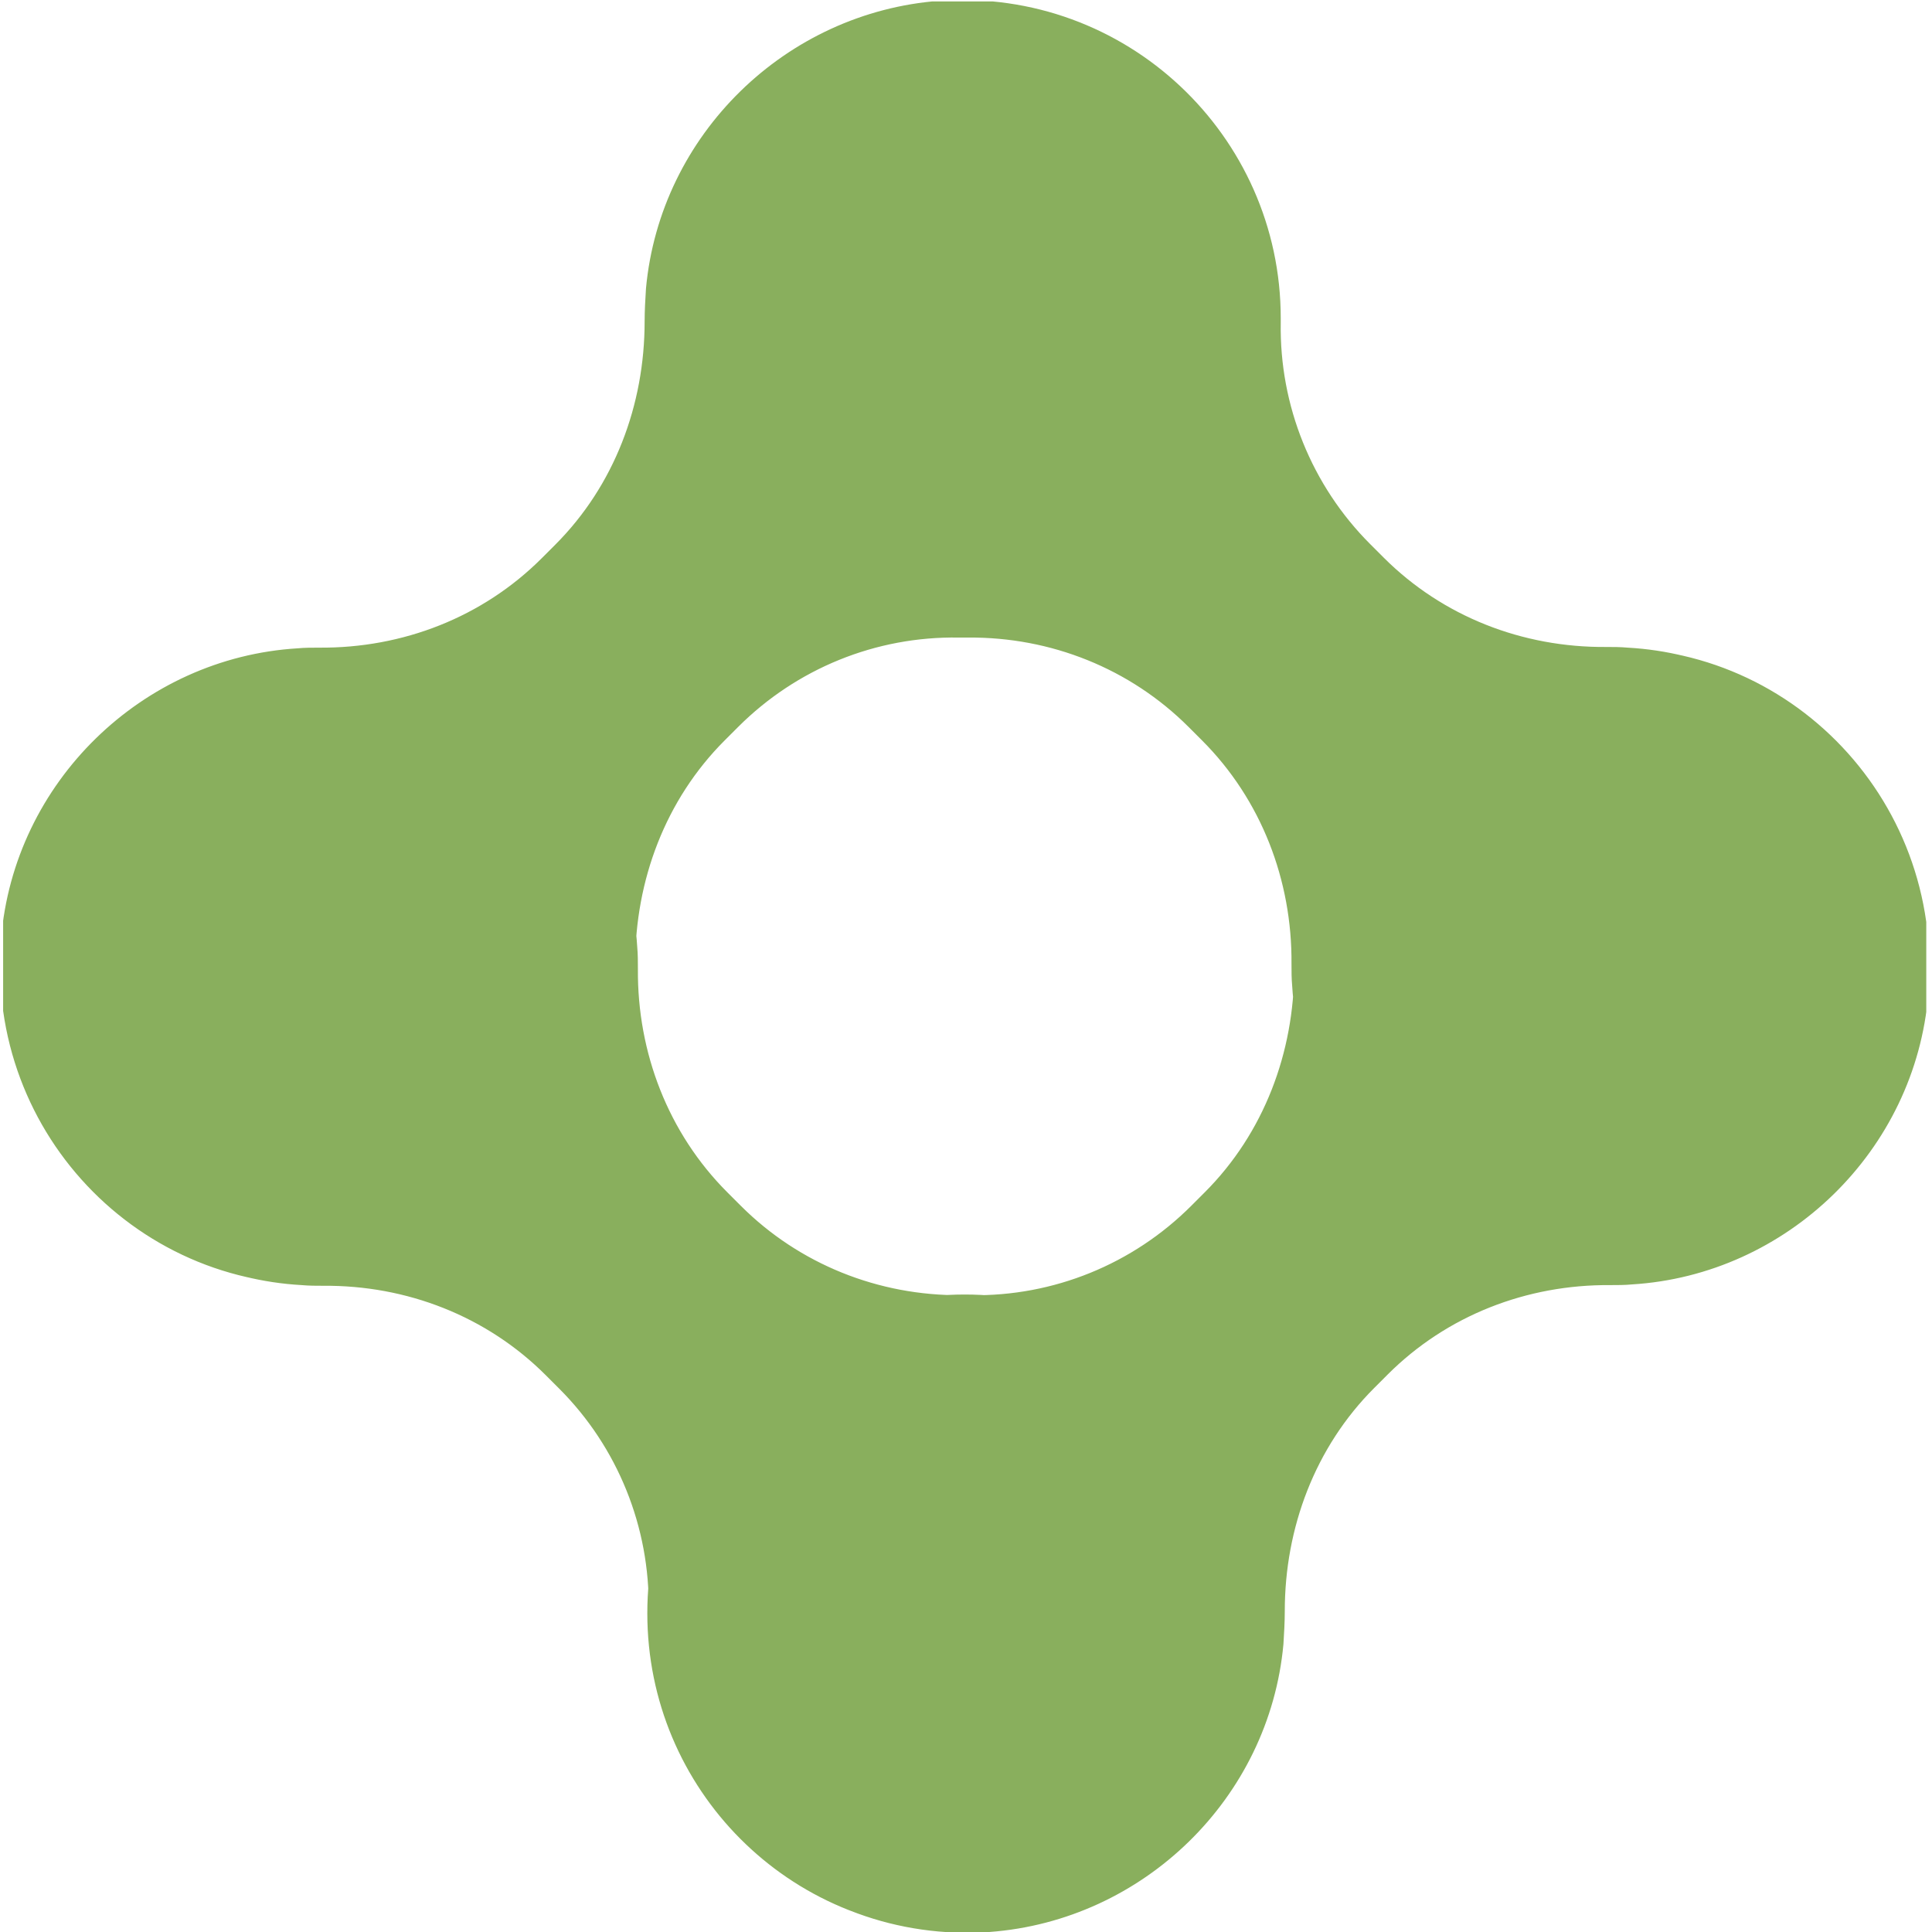
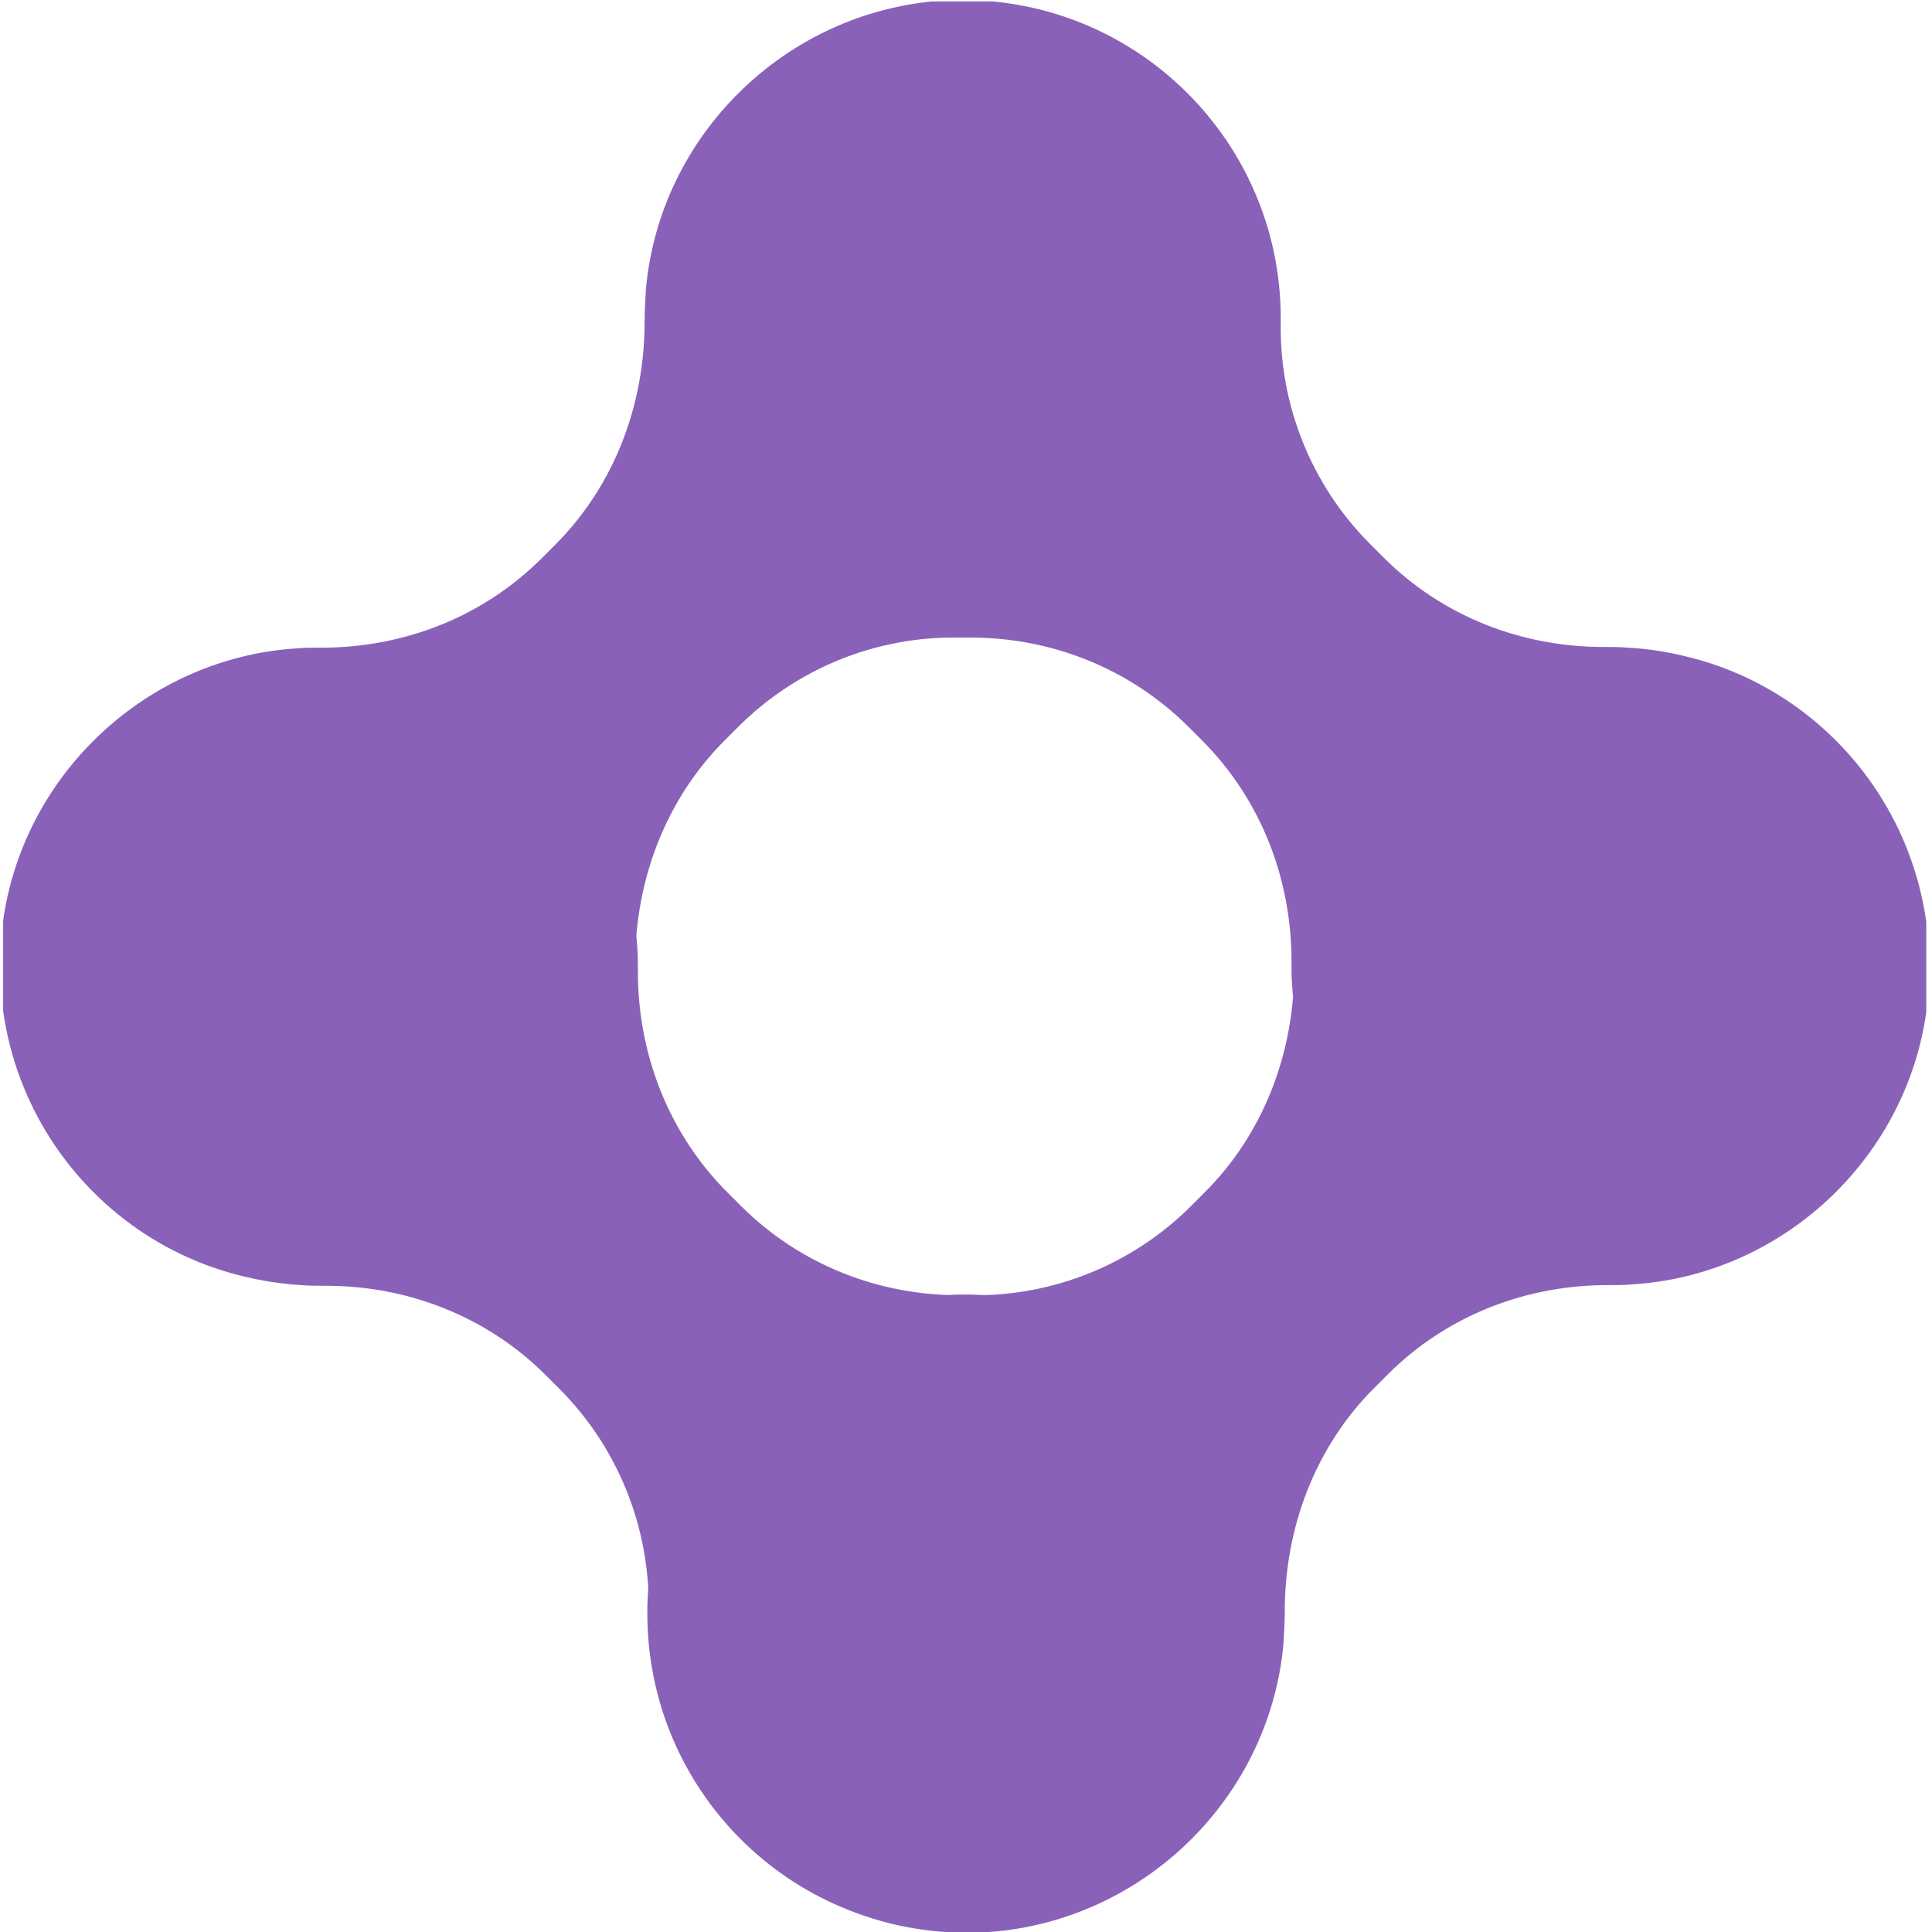
<svg xmlns="http://www.w3.org/2000/svg" viewBox="0 0 100.34 100.34">
-   <g fill="#89AF5D" transform="matrix(.34923 0 0 .34923 -2.282 -2.195)">
+   <g fill="#8A61B9" transform="matrix(.34923 0 0 .34923 -2.282 -2.195)">
    <defs>
      <path id="a" d="M7 6.5h286v287.1H7z" />
    </defs>
    <clipPath id="b">
      <use href="#a" overflow="visible" />
    </clipPath>
    <g style="clip-path: url(#b)">
      <path d="M150 198.8c26.1 0 47.2 21.2 47.2 47.4s-21.1 47.4-47.2 47.4-47.2-21.2-47.2-47.4 21.1-47.4 47.2-47.4zM198.7 152.9c-.1-1.1-.1-2.2-.1-3.3.1-12.4-4.5-24.4-13.3-33.2l-2-2c-8.7-8.7-20.5-13.4-32.8-13.3h-1.4c-12.3-.2-24.1 4.6-32.8 13.3l-2 2c-8.8 8.8-13.3 20.8-13.3 33.2 0 1.1 0 2.2-.1 3.3-1.3 23.3-19.8 42.4-43.1 44.3-29.3 2.5-53.5-21.9-51.1-51.3 1.9-23.3 21-41.8 44.1-43.2 1-.1 2.2-.1 3.2-.1 12.4.1 24.3-4.5 33.1-13.3l2-2c8.8-8.8 13.3-20.8 13.3-33.2 0-1.6.1-3.3.2-4.9 2.1-22.9 20.8-41.1 43.7-42.8C174 4.5 197 26.4 197 53.6v.7c-.2 12.3 4.6 24.2 13.3 32.9l2 2c8.8 8.8 20.7 13.4 33.1 13.3 1 0 2.1 0 3.2.1 23.3 1.3 42.2 19.9 44.1 43.2 2.5 29.4-21.8 53.7-51.1 51.3-23.1-1.8-41.5-21-42.9-44.2zM101.3 147.1c.1 1.1.1 2.2.1 3.3-.1 12.4 4.5 24.4 13.3 33.2l2 2c8.7 8.7 20.5 13.4 32.8 13.3h1.4c12.3.2 24.1-4.6 32.8-13.3l2-2c8.8-8.8 13.3-20.8 13.3-33.2 0-1.1 0-2.2.1-3.3 1.3-23.3 19.8-42.4 43.1-44.3 29.3-2.5 53.5 21.9 51.1 51.3-1.9 23.3-21 41.8-44.1 43.2-1 .1-2.2.1-3.2.1-12.4-.1-24.3 4.5-33.1 13.3l-2 2c-8.8 8.8-13.3 20.8-13.3 33.2 0 1.6-.1 3.3-.2 4.9-2.1 22.9-20.8 41.1-43.7 42.8C126 295.5 103 273.6 103 246.4v-.7c.2-12.3-4.6-24.2-13.3-32.9l-2-2c-8.8-8.8-20.7-13.4-33.1-13.3-1 0-2.1 0-3.2-.1-23.3-1.3-42.2-19.9-44.1-43.2-2.5-29.4 21.8-53.7 51.1-51.3 23.1 1.8 41.5 21 42.9 44.2z" />
    </g>
  </g>
</svg>
